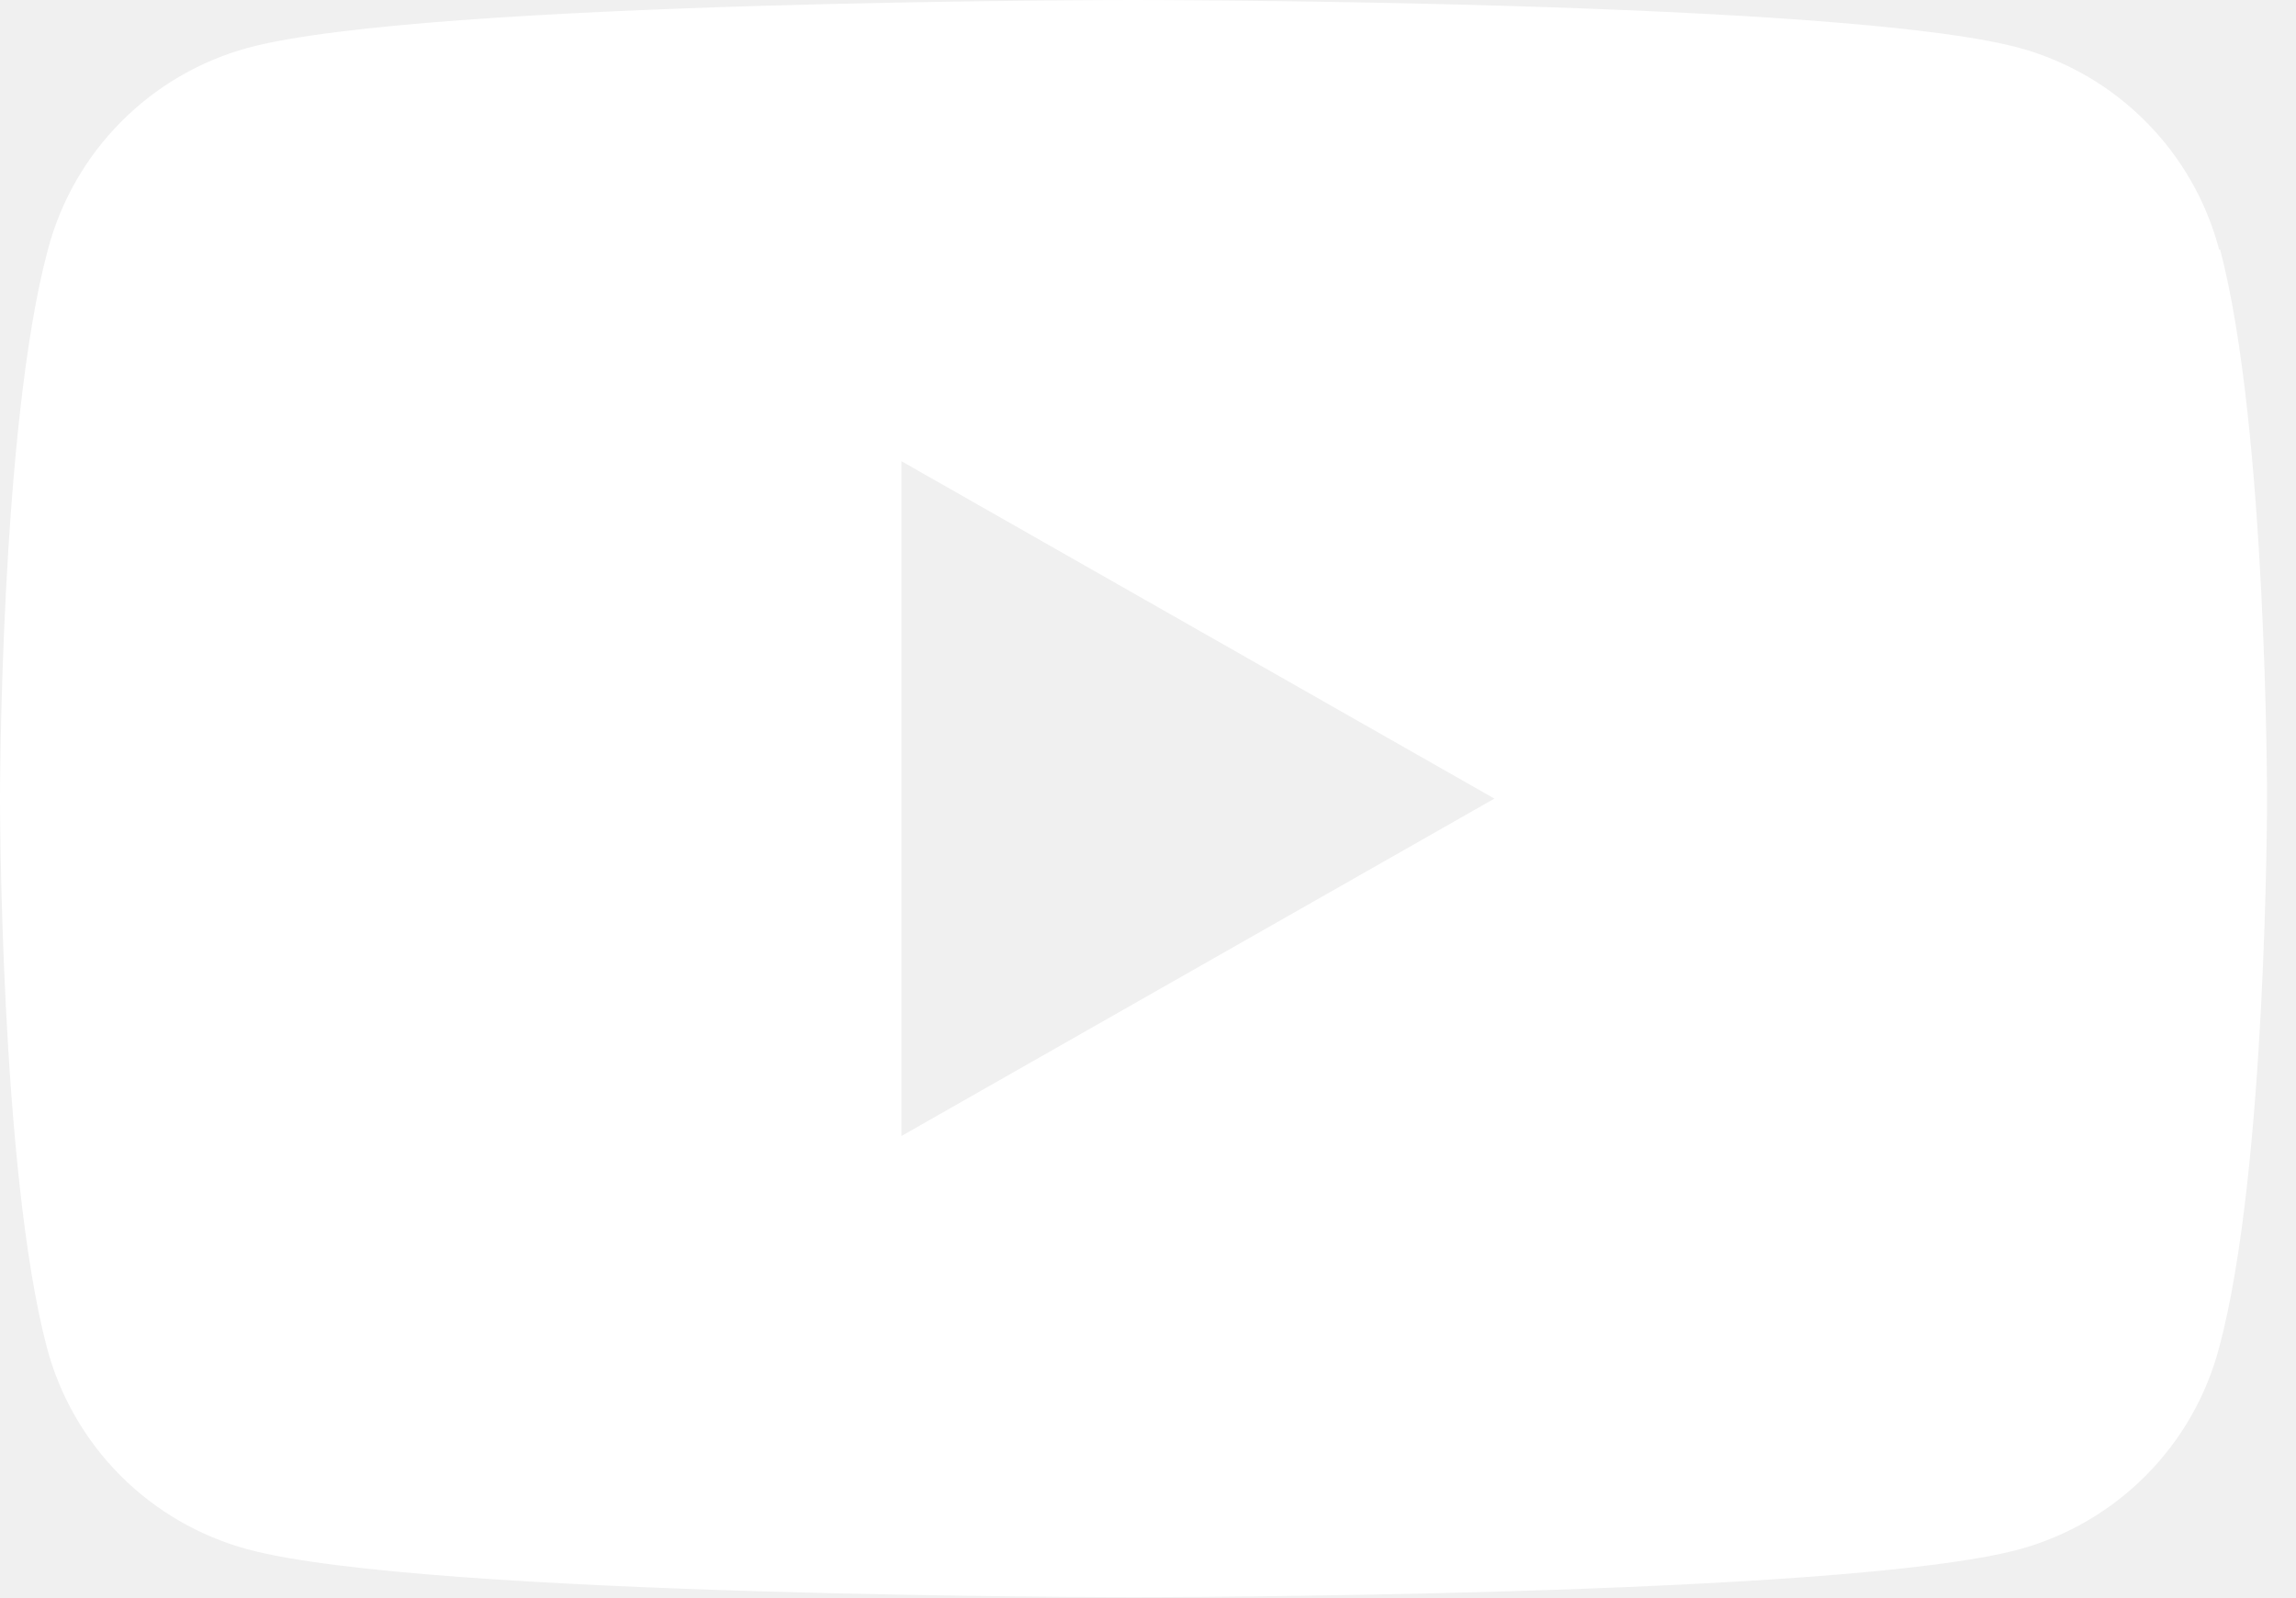
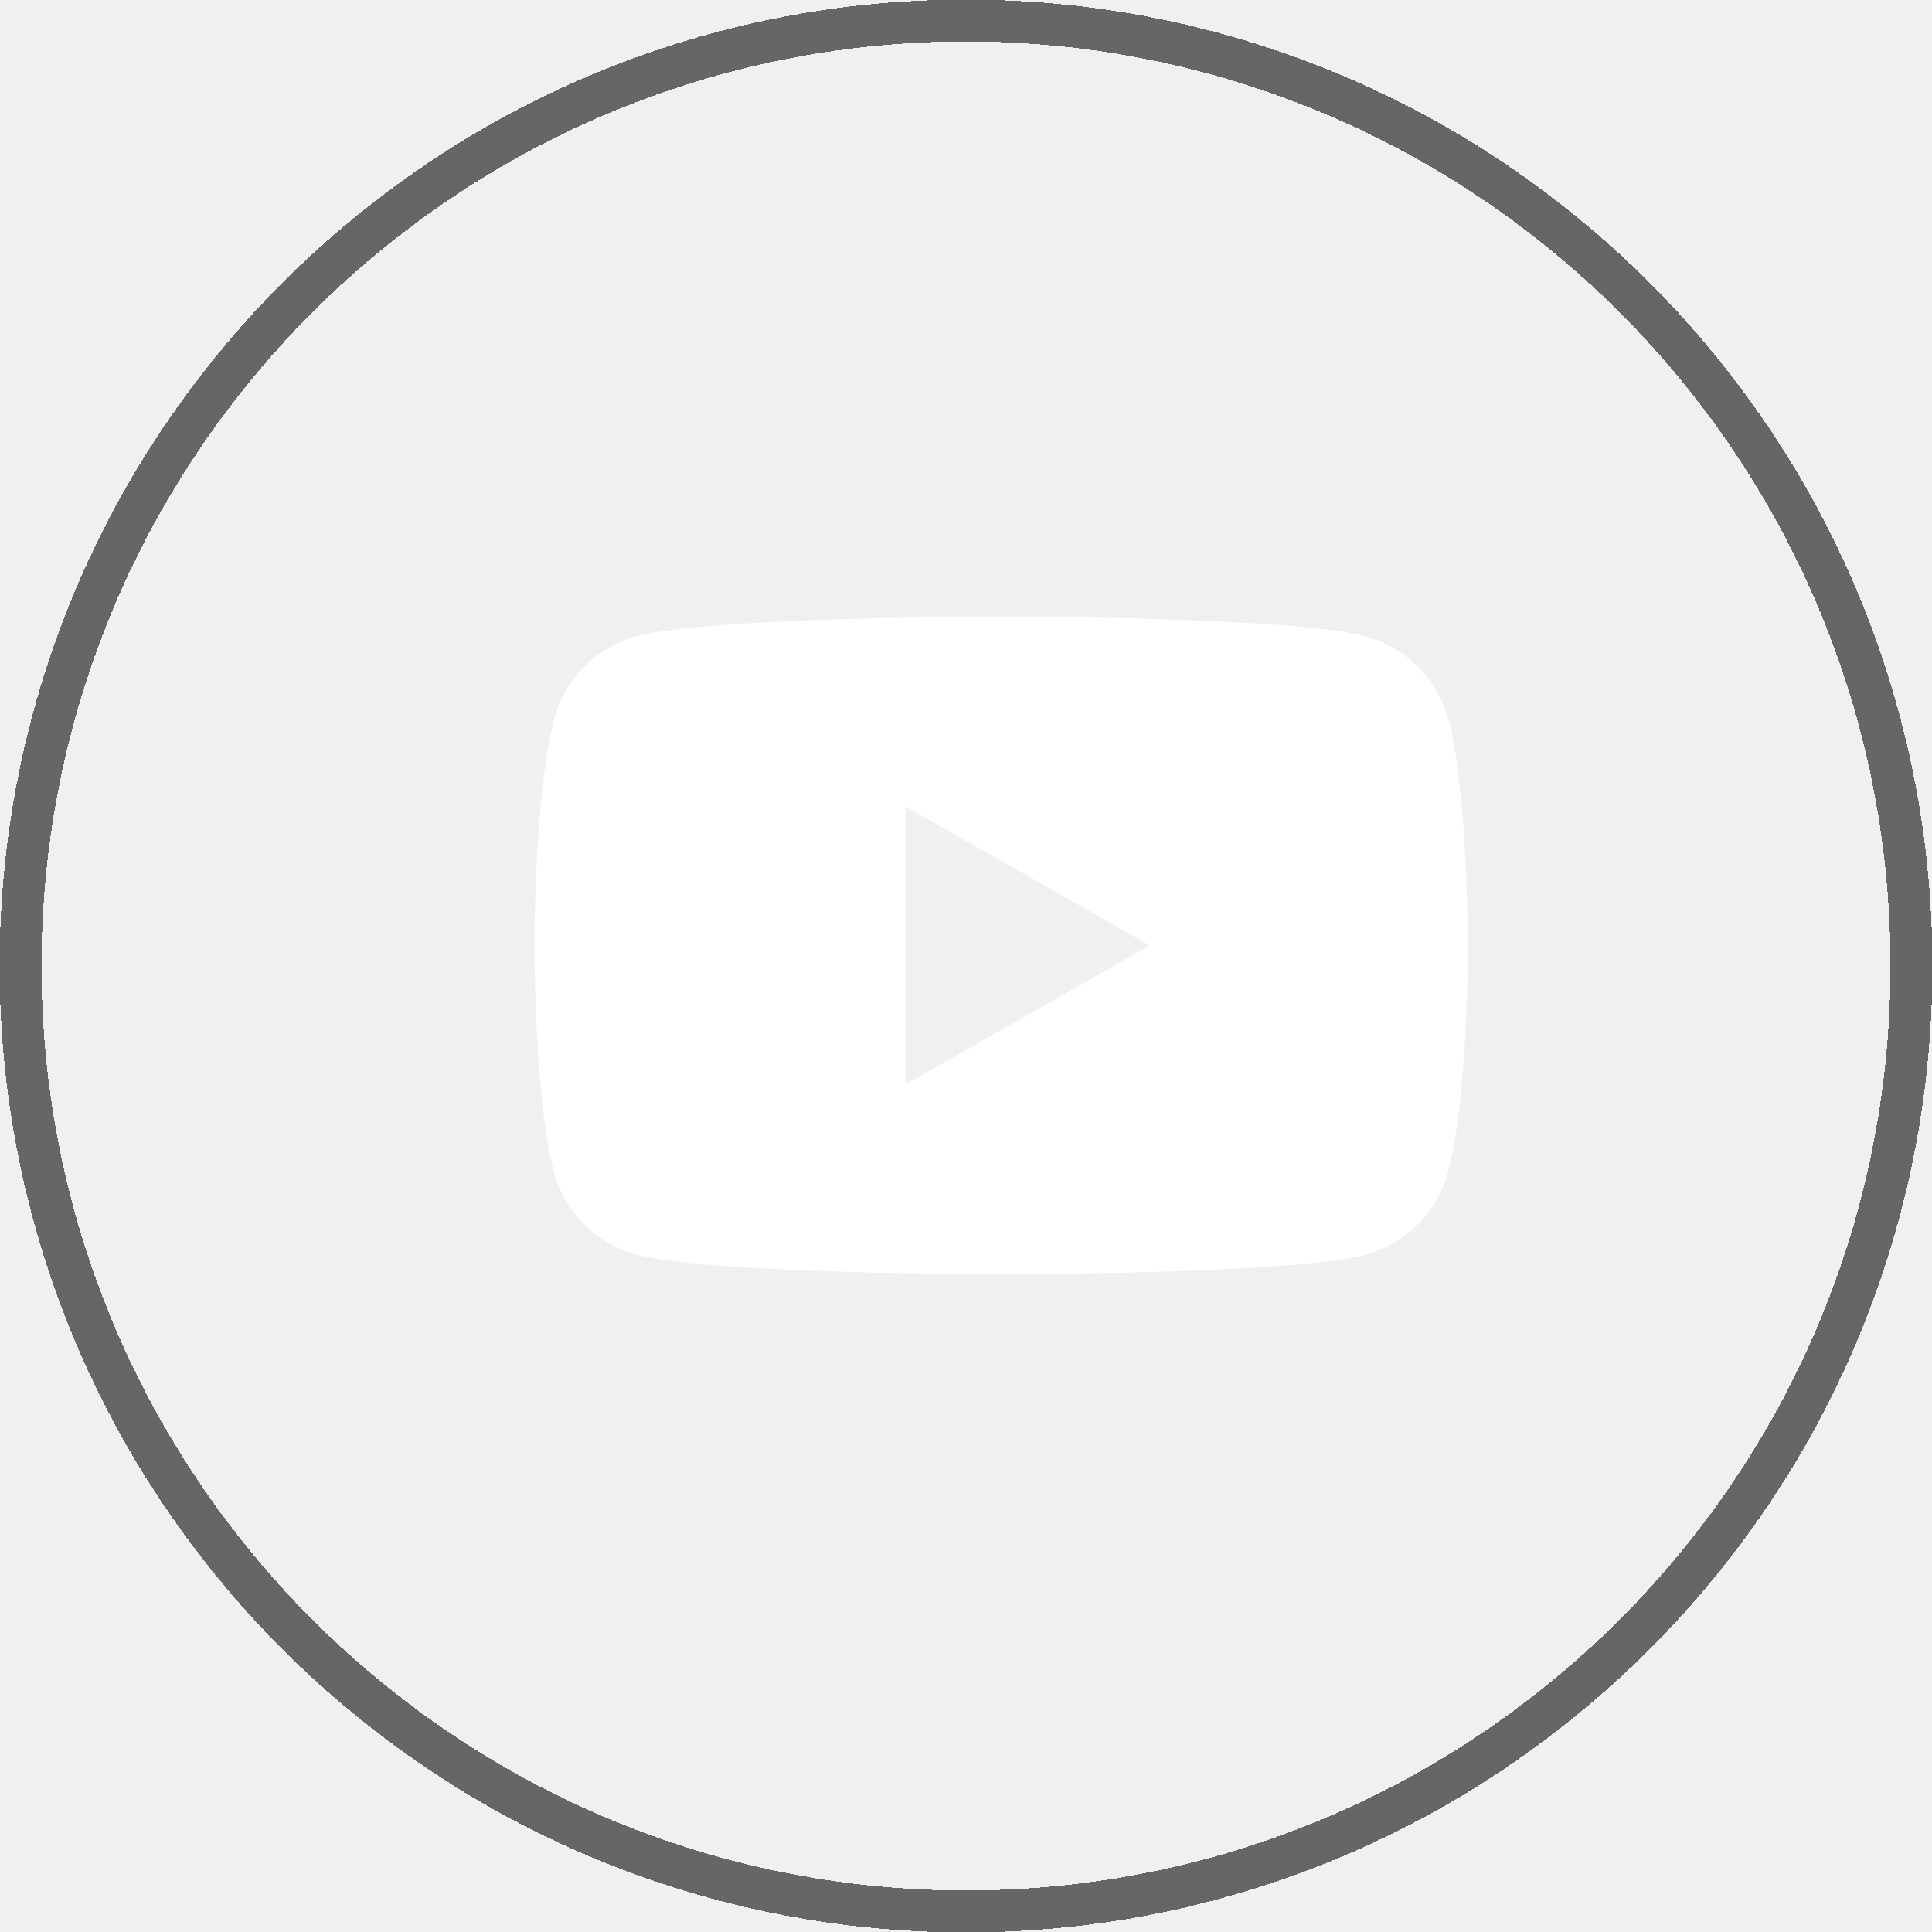
- <svg xmlns="http://www.w3.org/2000/svg" width="23" height="16" viewBox="0 0 23 16" fill="none">
-   <path d="M9.03 11.38V4.62L14.97 8L9.03 11.38ZM22.23 2.5C22.103 2.018 21.851 1.577 21.5 1.223C21.149 0.868 20.711 0.612 20.23 0.48C18.46 2.98023e-08 11.35 0 11.35 0C11.35 0 4.25 2.98023e-08 2.48 0.48C1.999 0.612 1.561 0.868 1.21 1.223C0.859 1.577 0.607 2.018 0.48 2.5C2.98023e-08 4.28 0 8 0 8C0 8 2.98023e-08 11.72 0.47 13.5C0.598 13.983 0.852 14.425 1.204 14.779C1.557 15.134 1.997 15.389 2.48 15.52C4.25 16 11.36 16 11.36 16C11.36 16 18.46 16 20.23 15.52C20.711 15.388 21.149 15.132 21.5 14.777C21.851 14.423 22.103 13.982 22.23 13.5C22.71 11.72 22.71 8 22.71 8C22.71 8 22.71 4.28 22.24 2.5H22.23Z" fill="white" />
+ <svg xmlns="http://www.w3.org/2000/svg" width="47" height="47" viewBox="0 0 47 47" fill="none">
+   <g filter="url(#filter0_d)">
+     <rect x="0.5" y="0.5" width="46" height="46" rx="23" stroke="#666666" />
+   </g>
+   <path d="M22.03 26.38V19.62L27.97 23L22.03 26.38ZM35.23 17.5C35.103 17.018 34.851 16.577 34.5 16.223C34.149 15.868 33.711 15.612 33.23 15.48C31.46 15 24.35 15 24.35 15C24.35 15 17.25 15 15.48 15.48C14.999 15.612 14.561 15.868 14.21 16.223C13.859 16.577 13.607 17.018 13.48 17.5C13 19.28 13 23 13 23C13 23 13 26.72 13.47 28.5C13.598 28.983 13.852 29.425 14.204 29.779C14.557 30.134 14.997 30.389 15.48 30.52C17.25 31 24.36 31 24.36 31C24.36 31 31.46 31 33.23 30.52C33.711 30.388 34.149 30.132 34.5 29.777C34.851 29.423 35.103 28.982 35.23 28.5C35.71 26.72 35.71 23 35.71 23C35.71 23 35.71 19.28 35.24 17.5H35.23Z" fill="white" />
+   <defs>
+     <filter id="filter0_d" x="0" y="0" width="47" height="47" filterUnits="userSpaceOnUse" color-interpolation-filters="sRGB">
+       <feFlood flood-opacity="0" result="BackgroundImageFix" />
+       <feColorMatrix in="SourceAlpha" type="matrix" values="0 0 0 0 0 0 0 0 0 0 0 0 0 0 0 0 0 0 127 0" result="hardAlpha" />
+       <feOffset />
+       <feColorMatrix type="matrix" values="0 0 0 0 0.4 0 0 0 0 0.4 0 0 0 0 0.4 0 0 0 1 0" />
+       <feBlend mode="normal" in2="BackgroundImageFix" result="effect1_dropShadow" />
+       <feBlend mode="normal" in="SourceGraphic" in2="effect1_dropShadow" result="shape" />
+     </filter>
+   </defs>
</svg>
